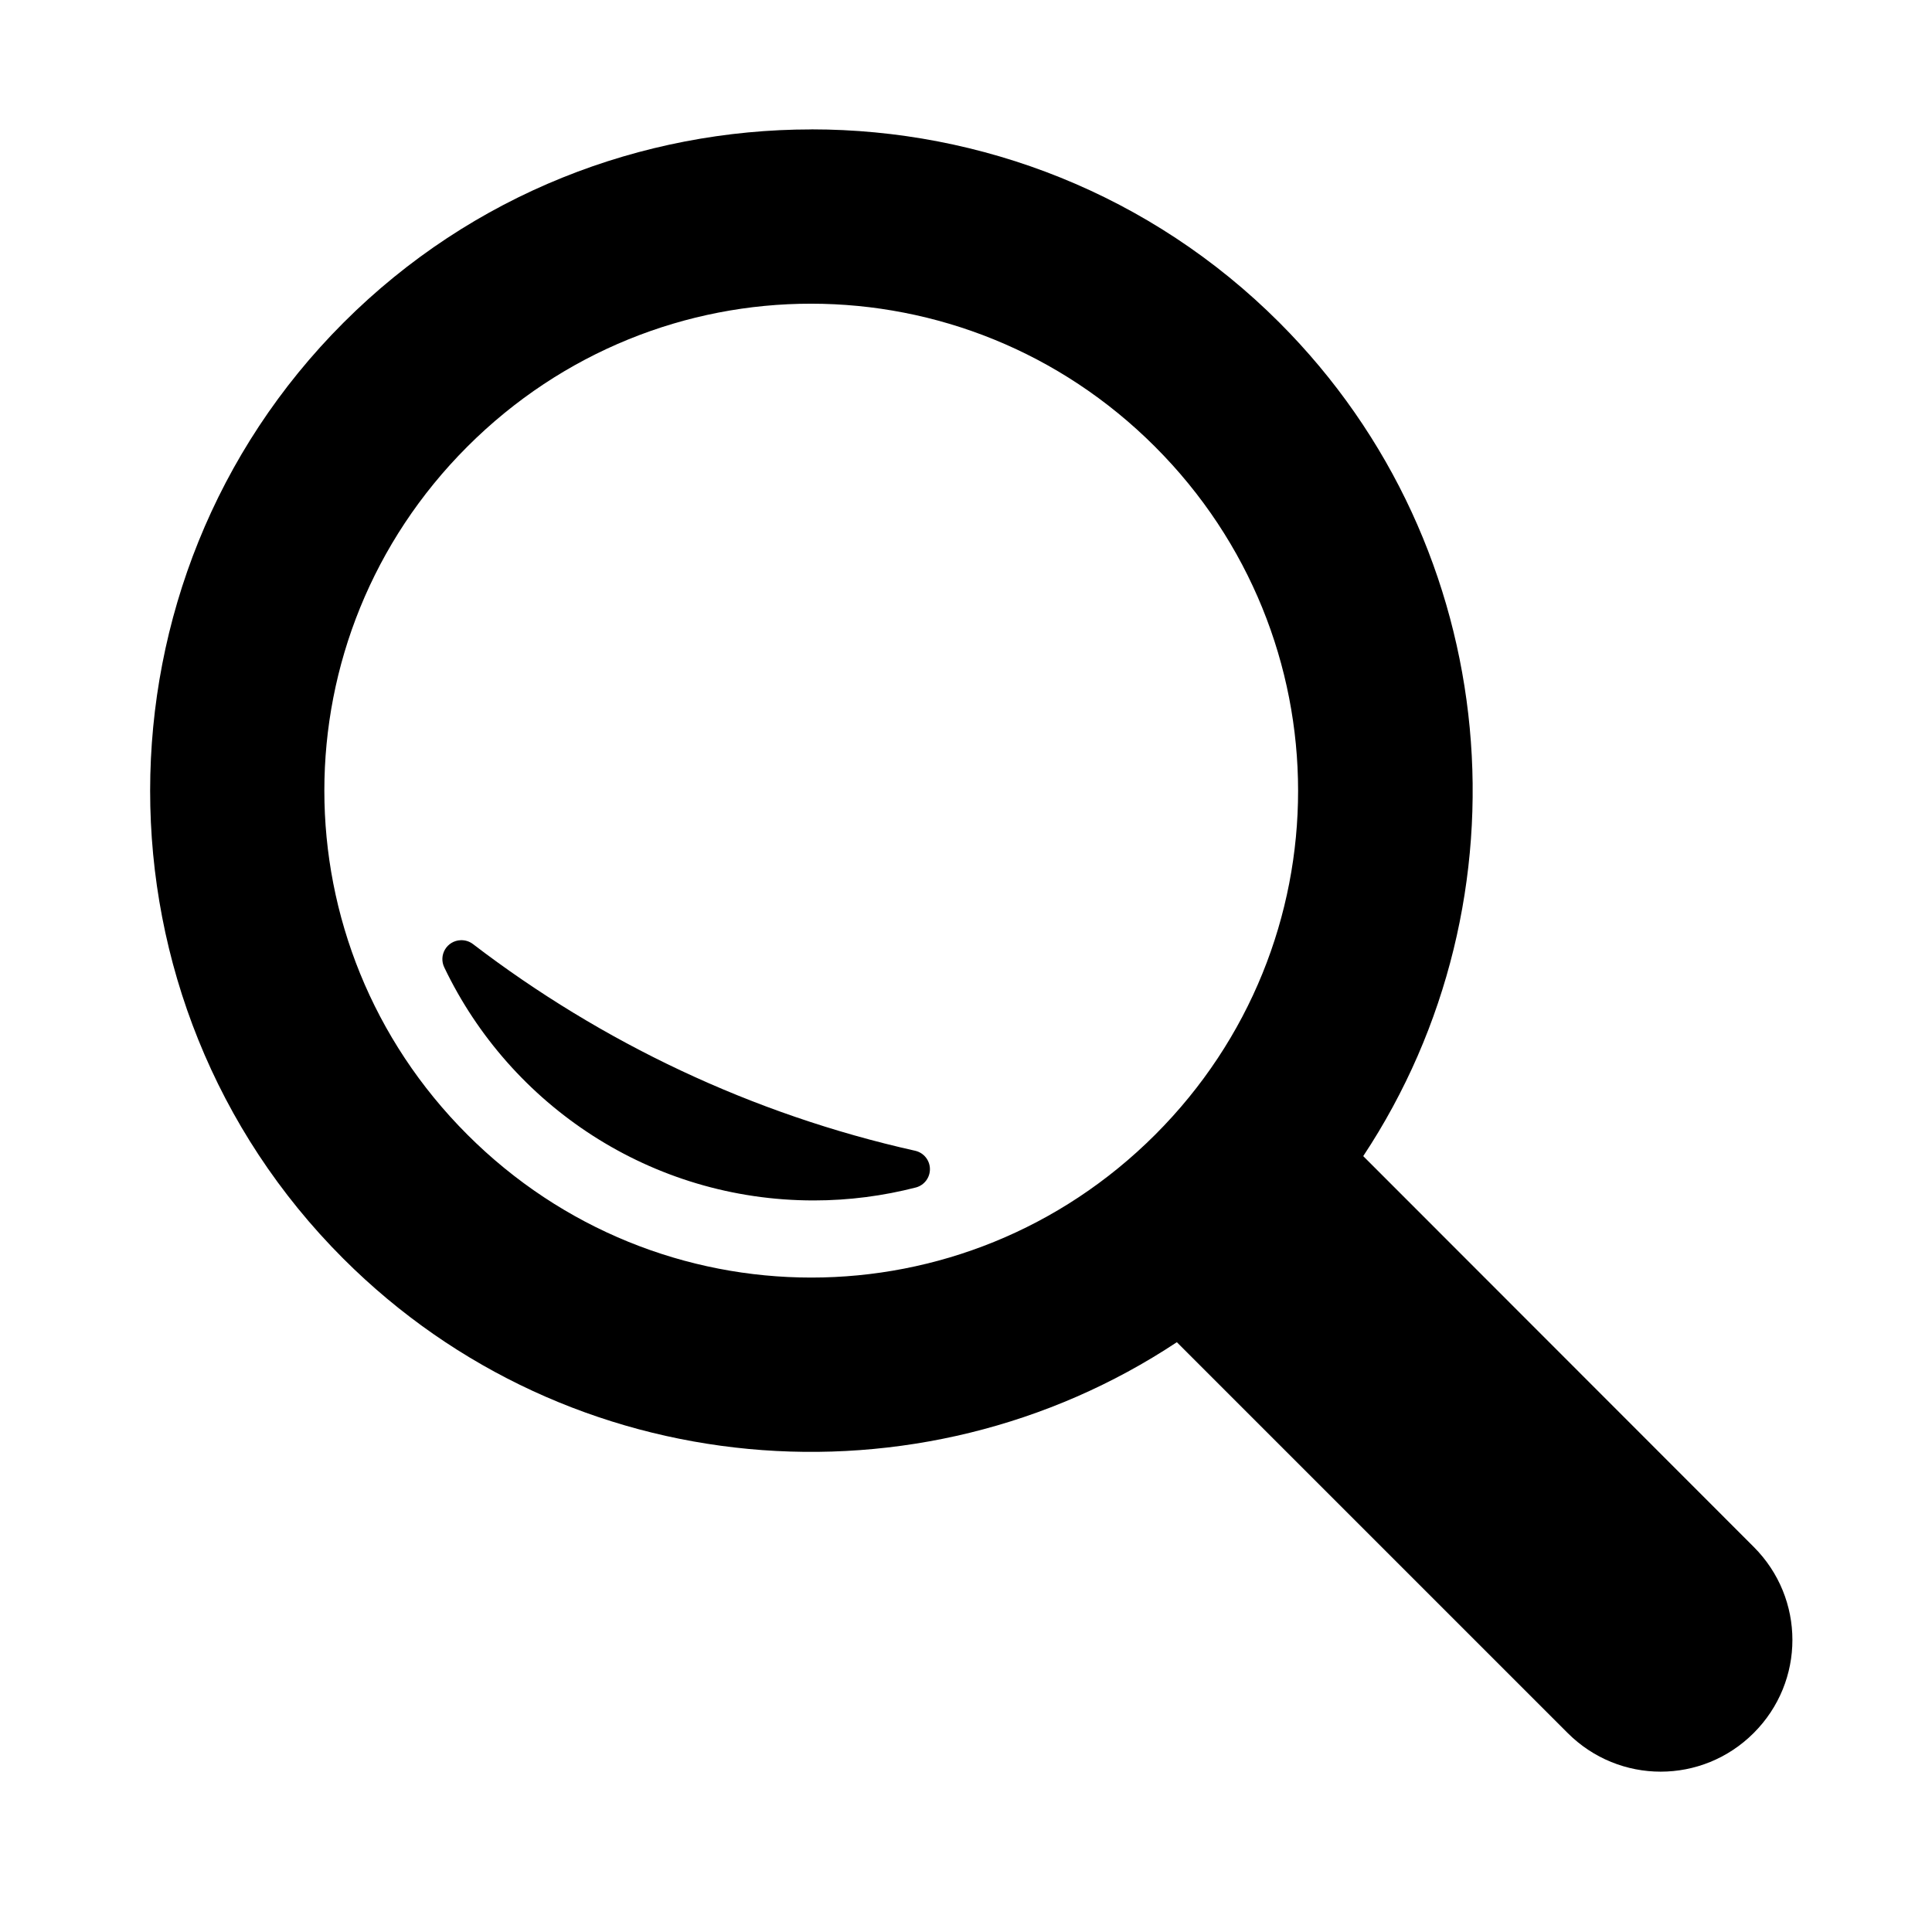
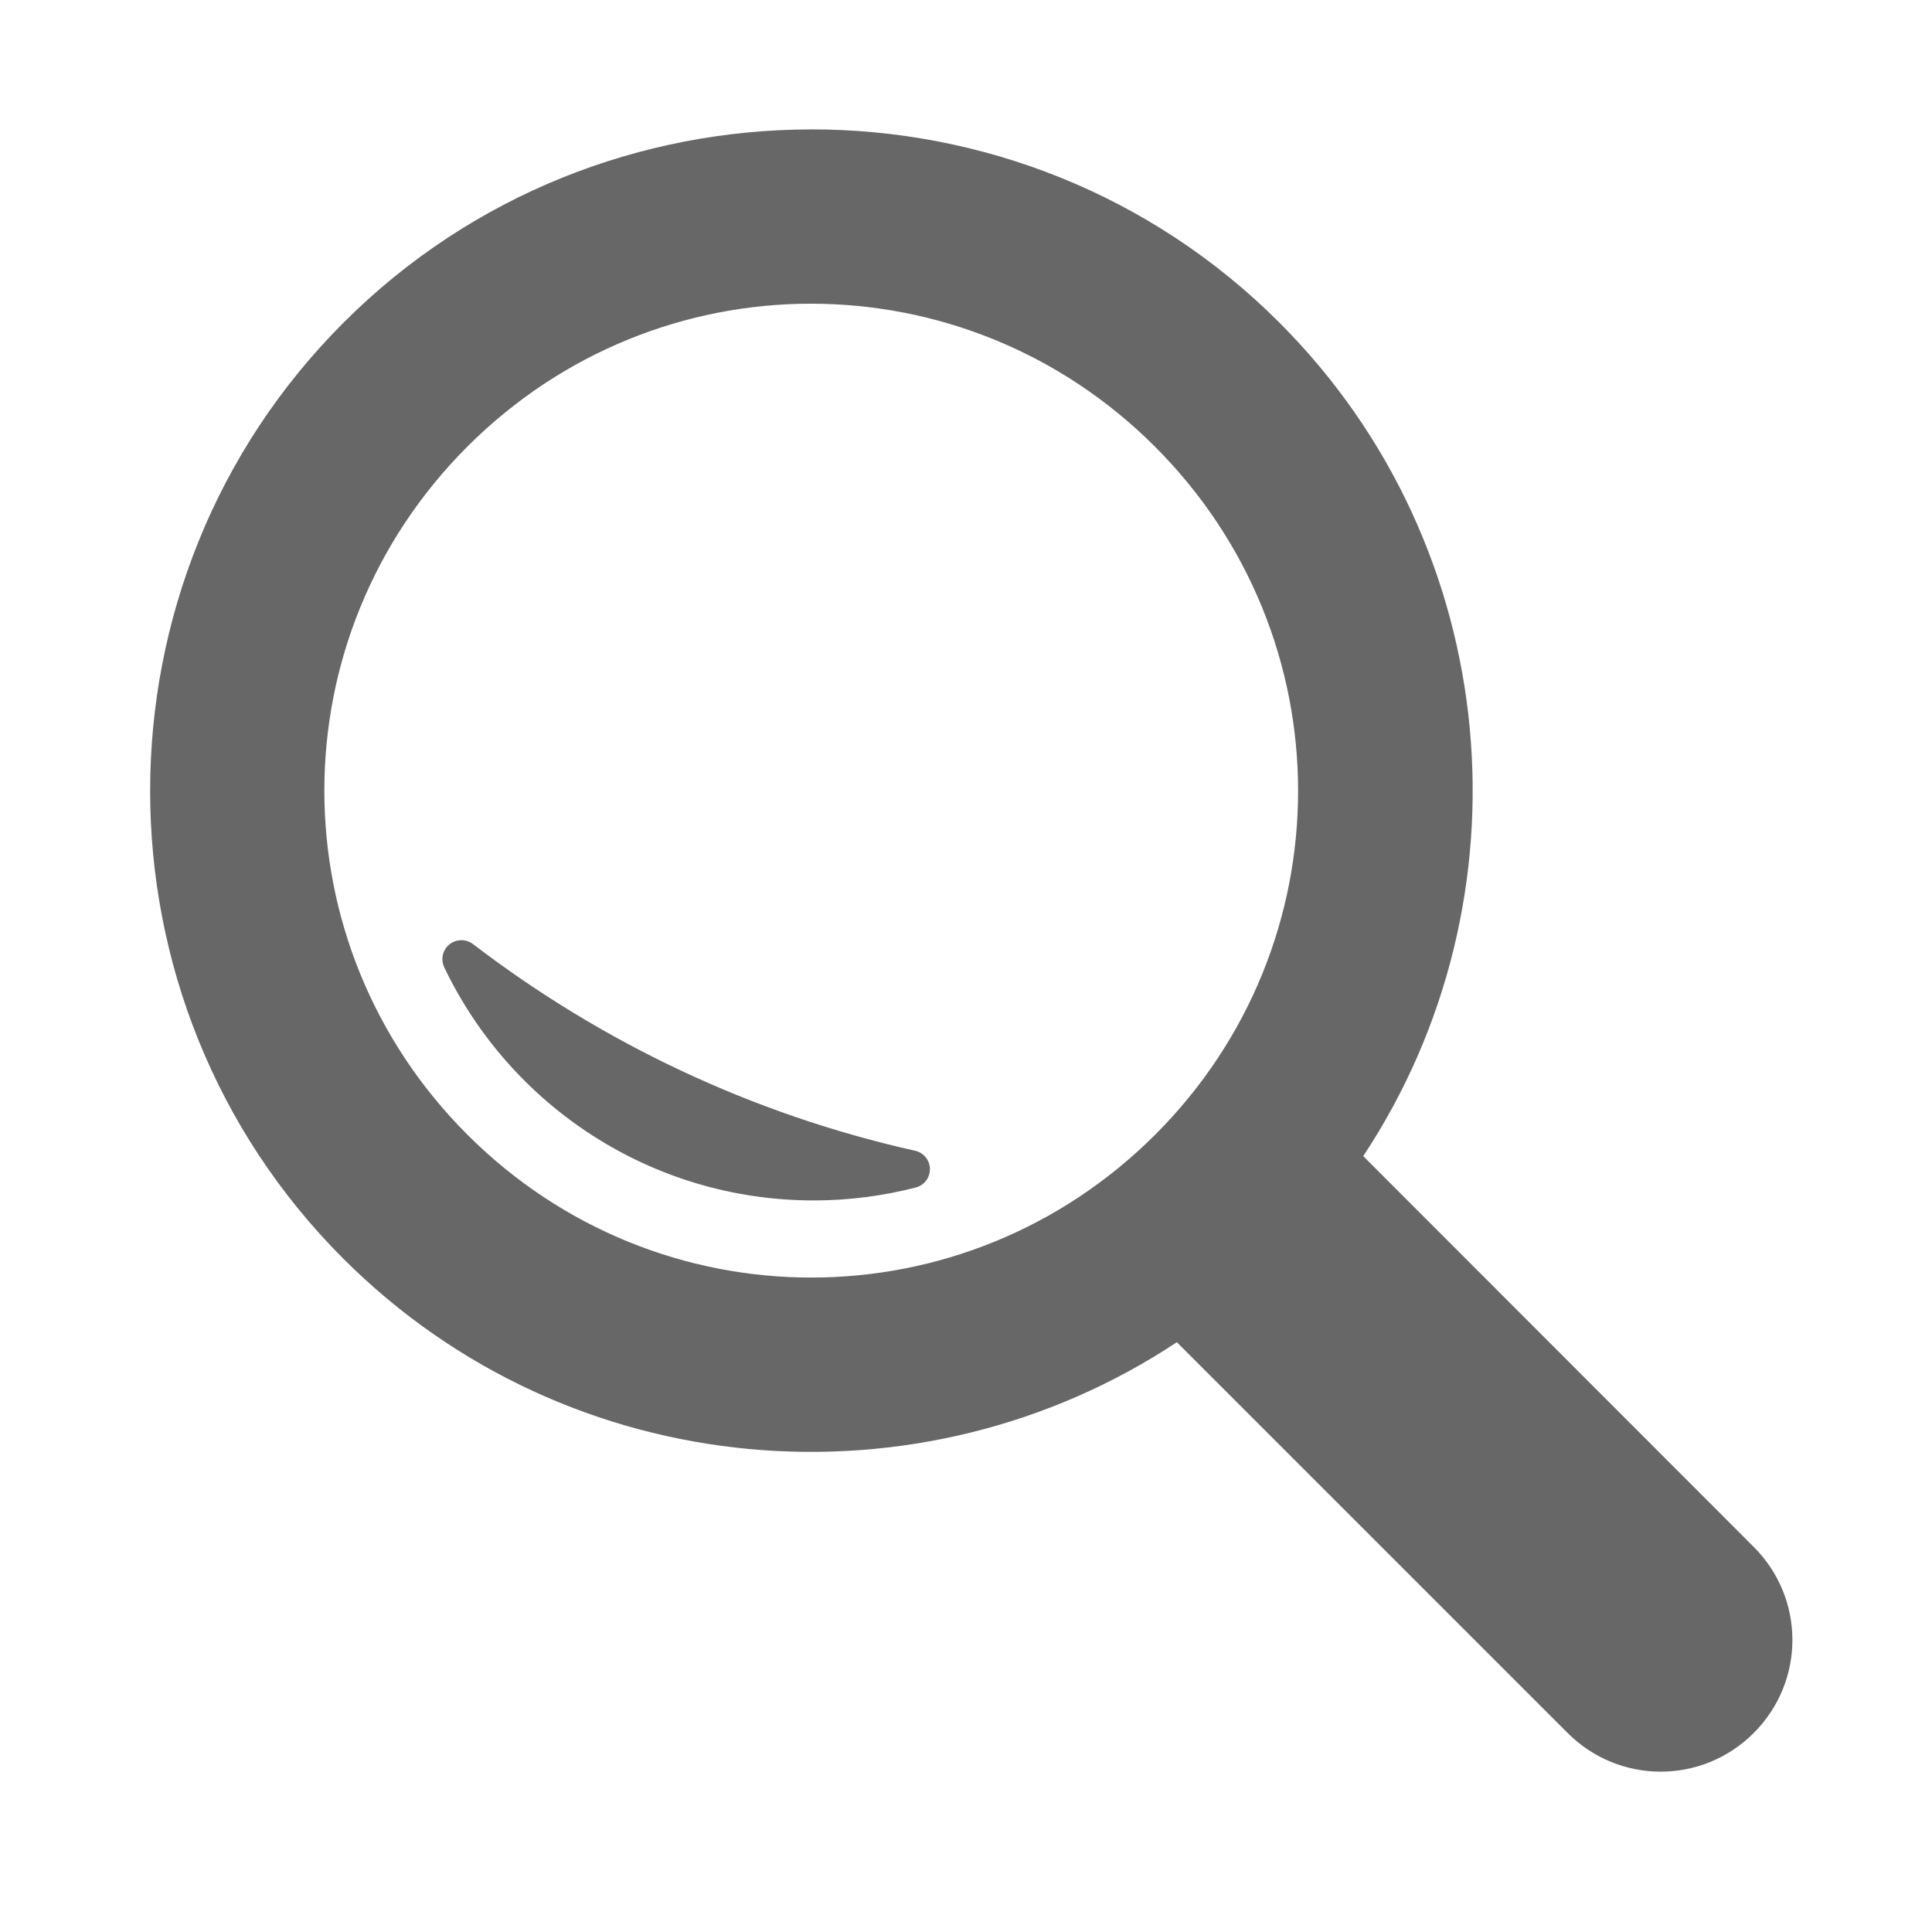
<svg xmlns="http://www.w3.org/2000/svg" id="_50" data-name="50" viewBox="0 0 460 460" version="1.1">
  <defs id="defs1">
    <style id="style1">
      .cls-1 {
        fill: #c33669;
        isolation: isolate;
        opacity: .5;
      }

      .cls-1, .cls-2 {
        stroke-width: 0px;
      }

      .cls-2 {
        fill: #2a2e3d;
      }
    </style>
  </defs>
  <g id="layer1" transform="matrix(1.527397,0,0,1.527397,-407.6144,-480.3445)">
-     <path id="path3058-6" style="color:#000000;text-indent:0;text-transform:none" d="m 393.36,334.66 c -26.422,0 -52.849,10.027 -72.935,30.113 -40.172,40.171 -40.218,105.74 -0.046,145.91 35.217,35.216 89.911,39.558 129.94,13.03 l 60.918,60.916 c 8.039,8.038 20.97,8.038 29.008,0 8.039,-8.038 8.039,-20.969 0,-29.008 L 479.373,494.705 C 505.87,454.682 501.5,399.973 466.296,364.765 446.21,344.68 419.782,334.652 393.361,334.652 Z m -0.046,27.166 c 19.371,0.009 38.738,7.428 53.596,22.285 29.716,29.715 29.762,77.521 0.046,107.24 -29.716,29.715 -77.523,29.715 -107.24,0 -29.716,-29.715 -29.716,-77.52 0,-107.24 14.858,-14.858 34.225,-22.295 53.596,-22.285 z m -54.656,99.224 a 2.947,2.947 0 0 0 -2.533,4.236 c 10.265,21.49 32.226,36.328 57.602,36.328 5.506,0 10.842,-0.716 15.932,-2.026 a 2.947,2.947 0 0 0 -0.092,-5.709 c -25.496,-5.695 -48.907,-16.882 -68.975,-32.231 a 2.947,2.947 0 0 0 -1.934,-0.599 z" />
+     <path id="path3058-6" style="color:#000000;text-indent:0;text-transform:none;fill:#676767;fill-opacity:1" d="m 393.36,334.66 c -26.422,0 -52.849,10.027 -72.935,30.113 -40.172,40.171 -40.218,105.74 -0.046,145.91 35.217,35.216 89.911,39.558 129.94,13.03 l 60.918,60.916 c 8.039,8.038 20.97,8.038 29.008,0 8.039,-8.038 8.039,-20.969 0,-29.008 L 479.373,494.705 C 505.87,454.682 501.5,399.973 466.296,364.765 446.21,344.68 419.782,334.652 393.361,334.652 Z m -0.046,27.166 c 19.371,0.009 38.738,7.428 53.596,22.285 29.716,29.715 29.762,77.521 0.046,107.24 -29.716,29.715 -77.523,29.715 -107.24,0 -29.716,-29.715 -29.716,-77.52 0,-107.24 14.858,-14.858 34.225,-22.295 53.596,-22.285 z m -54.656,99.224 a 2.947,2.947 0 0 0 -2.533,4.236 c 10.265,21.49 32.226,36.328 57.602,36.328 5.506,0 10.842,-0.716 15.932,-2.026 a 2.947,2.947 0 0 0 -0.092,-5.709 c -25.496,-5.695 -48.907,-16.882 -68.975,-32.231 a 2.947,2.947 0 0 0 -1.934,-0.599 z" />
  </g>
</svg>
